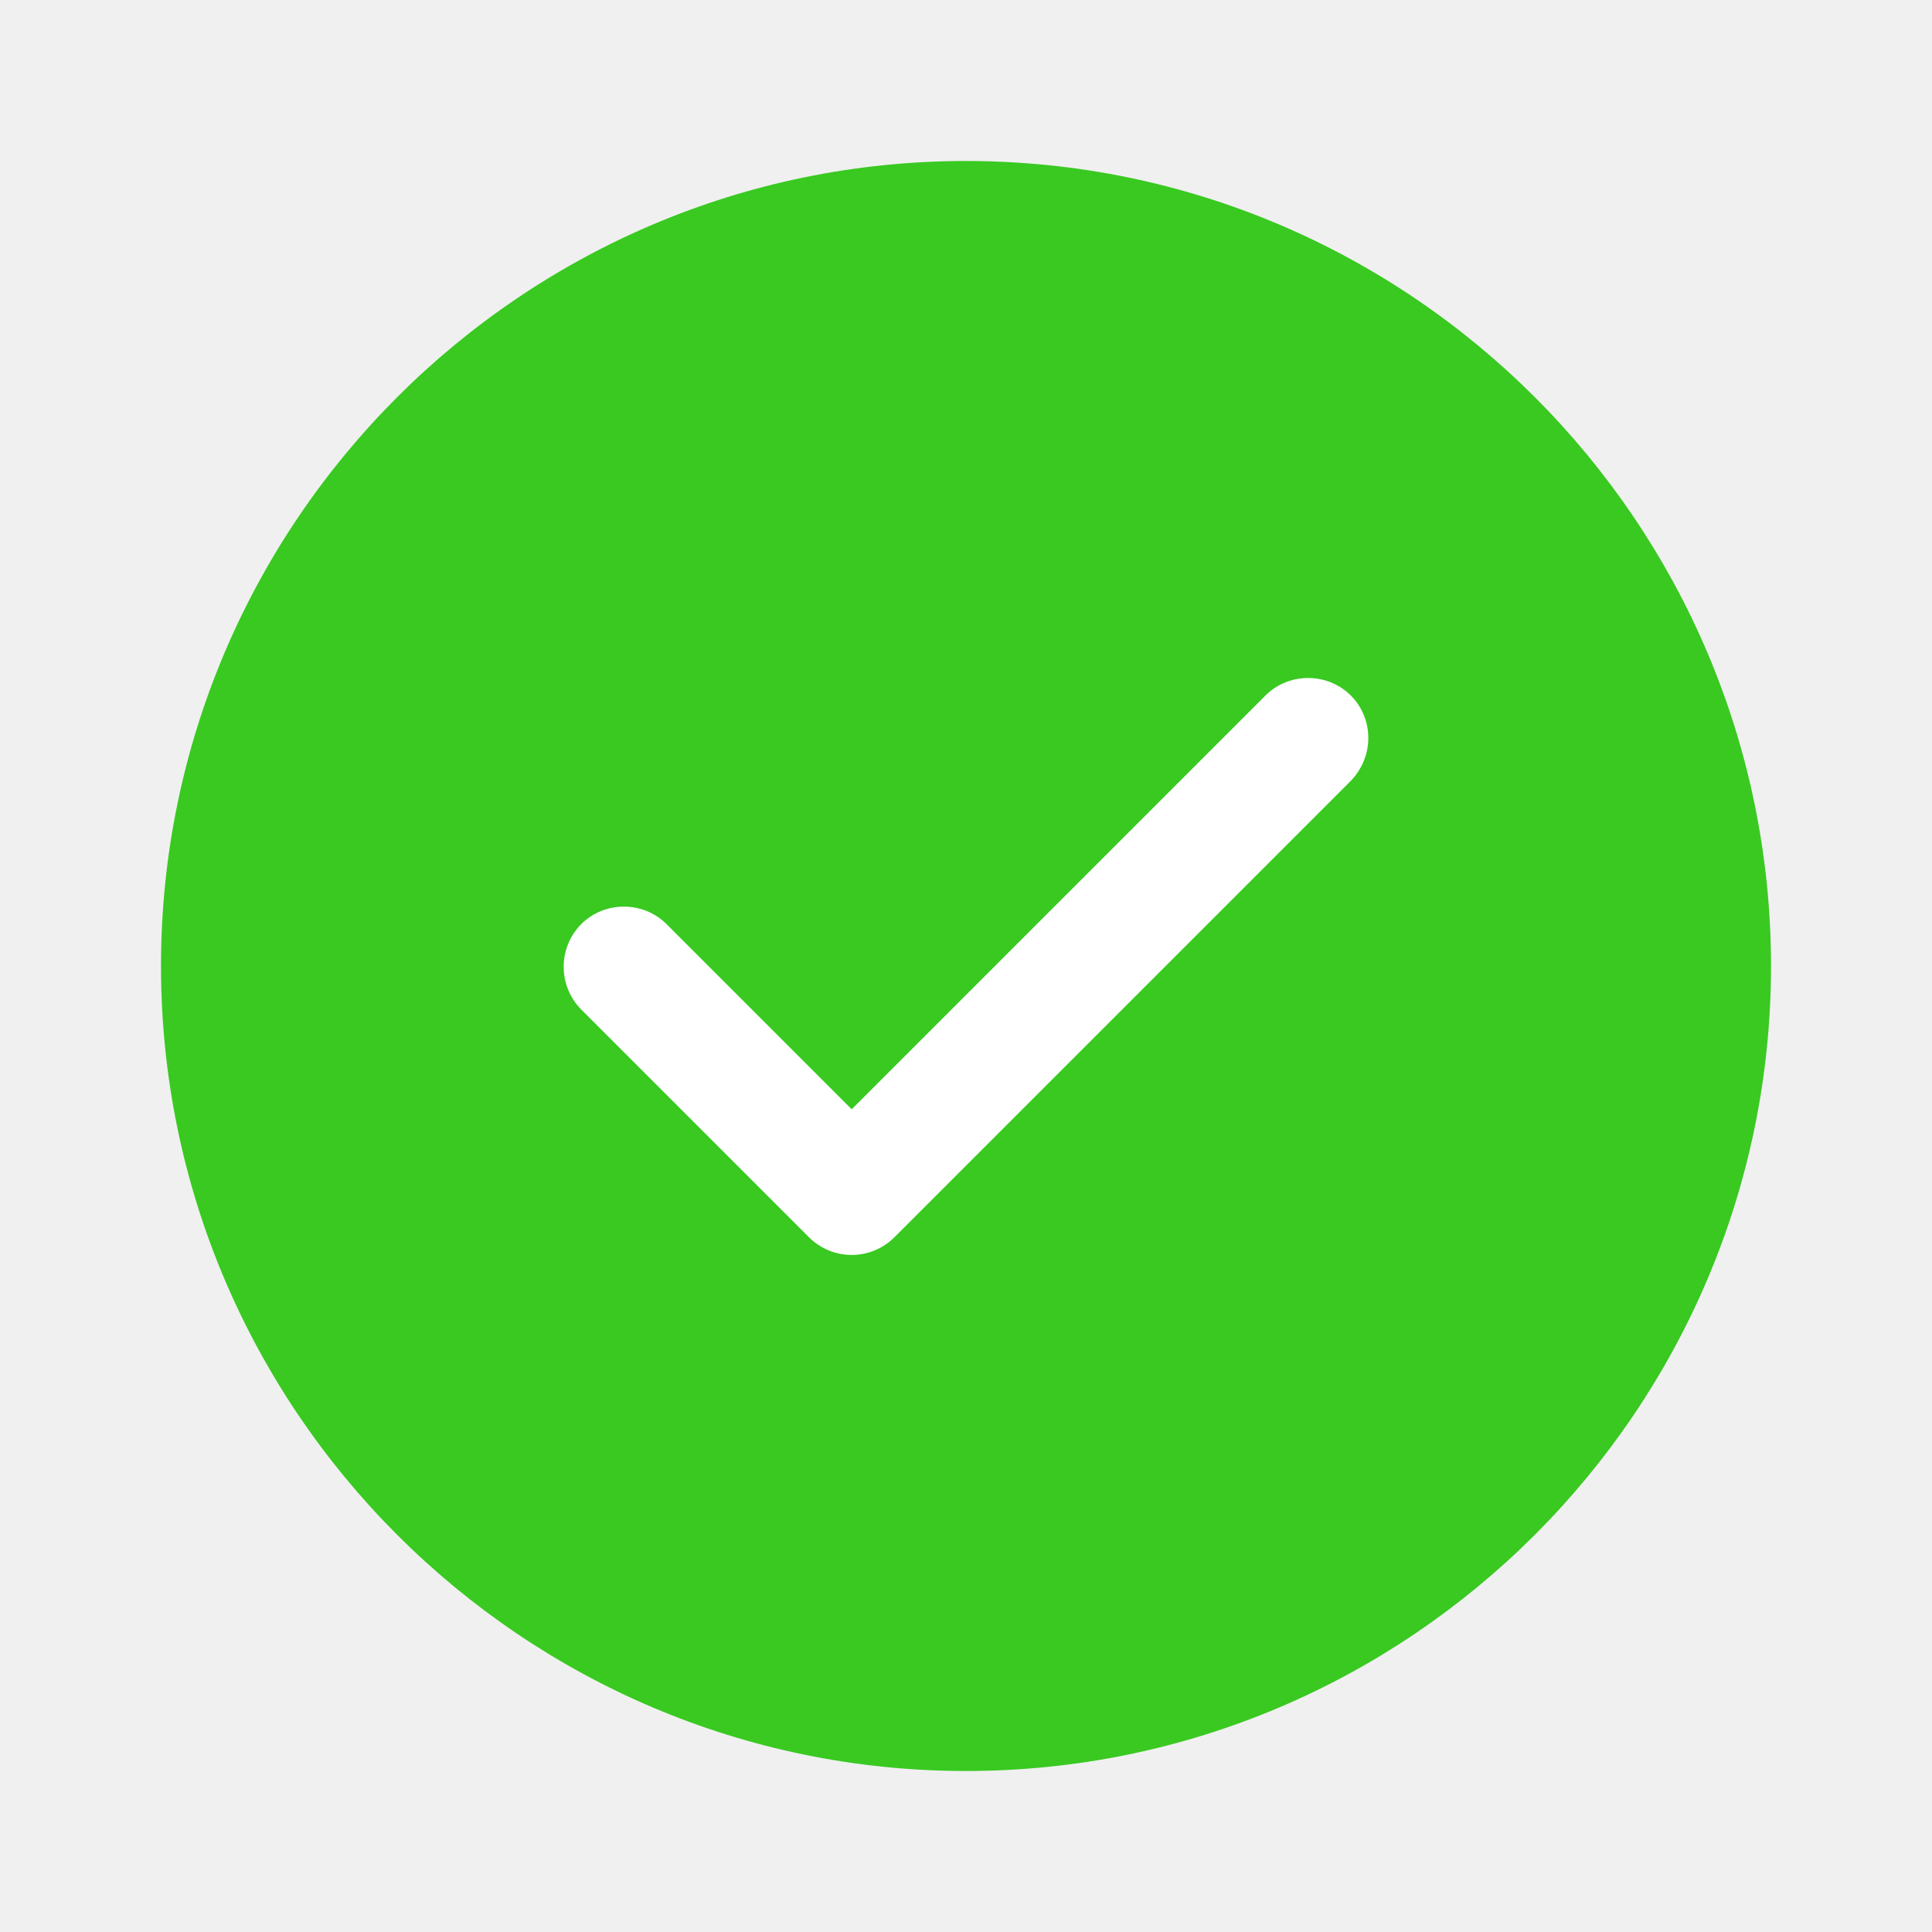
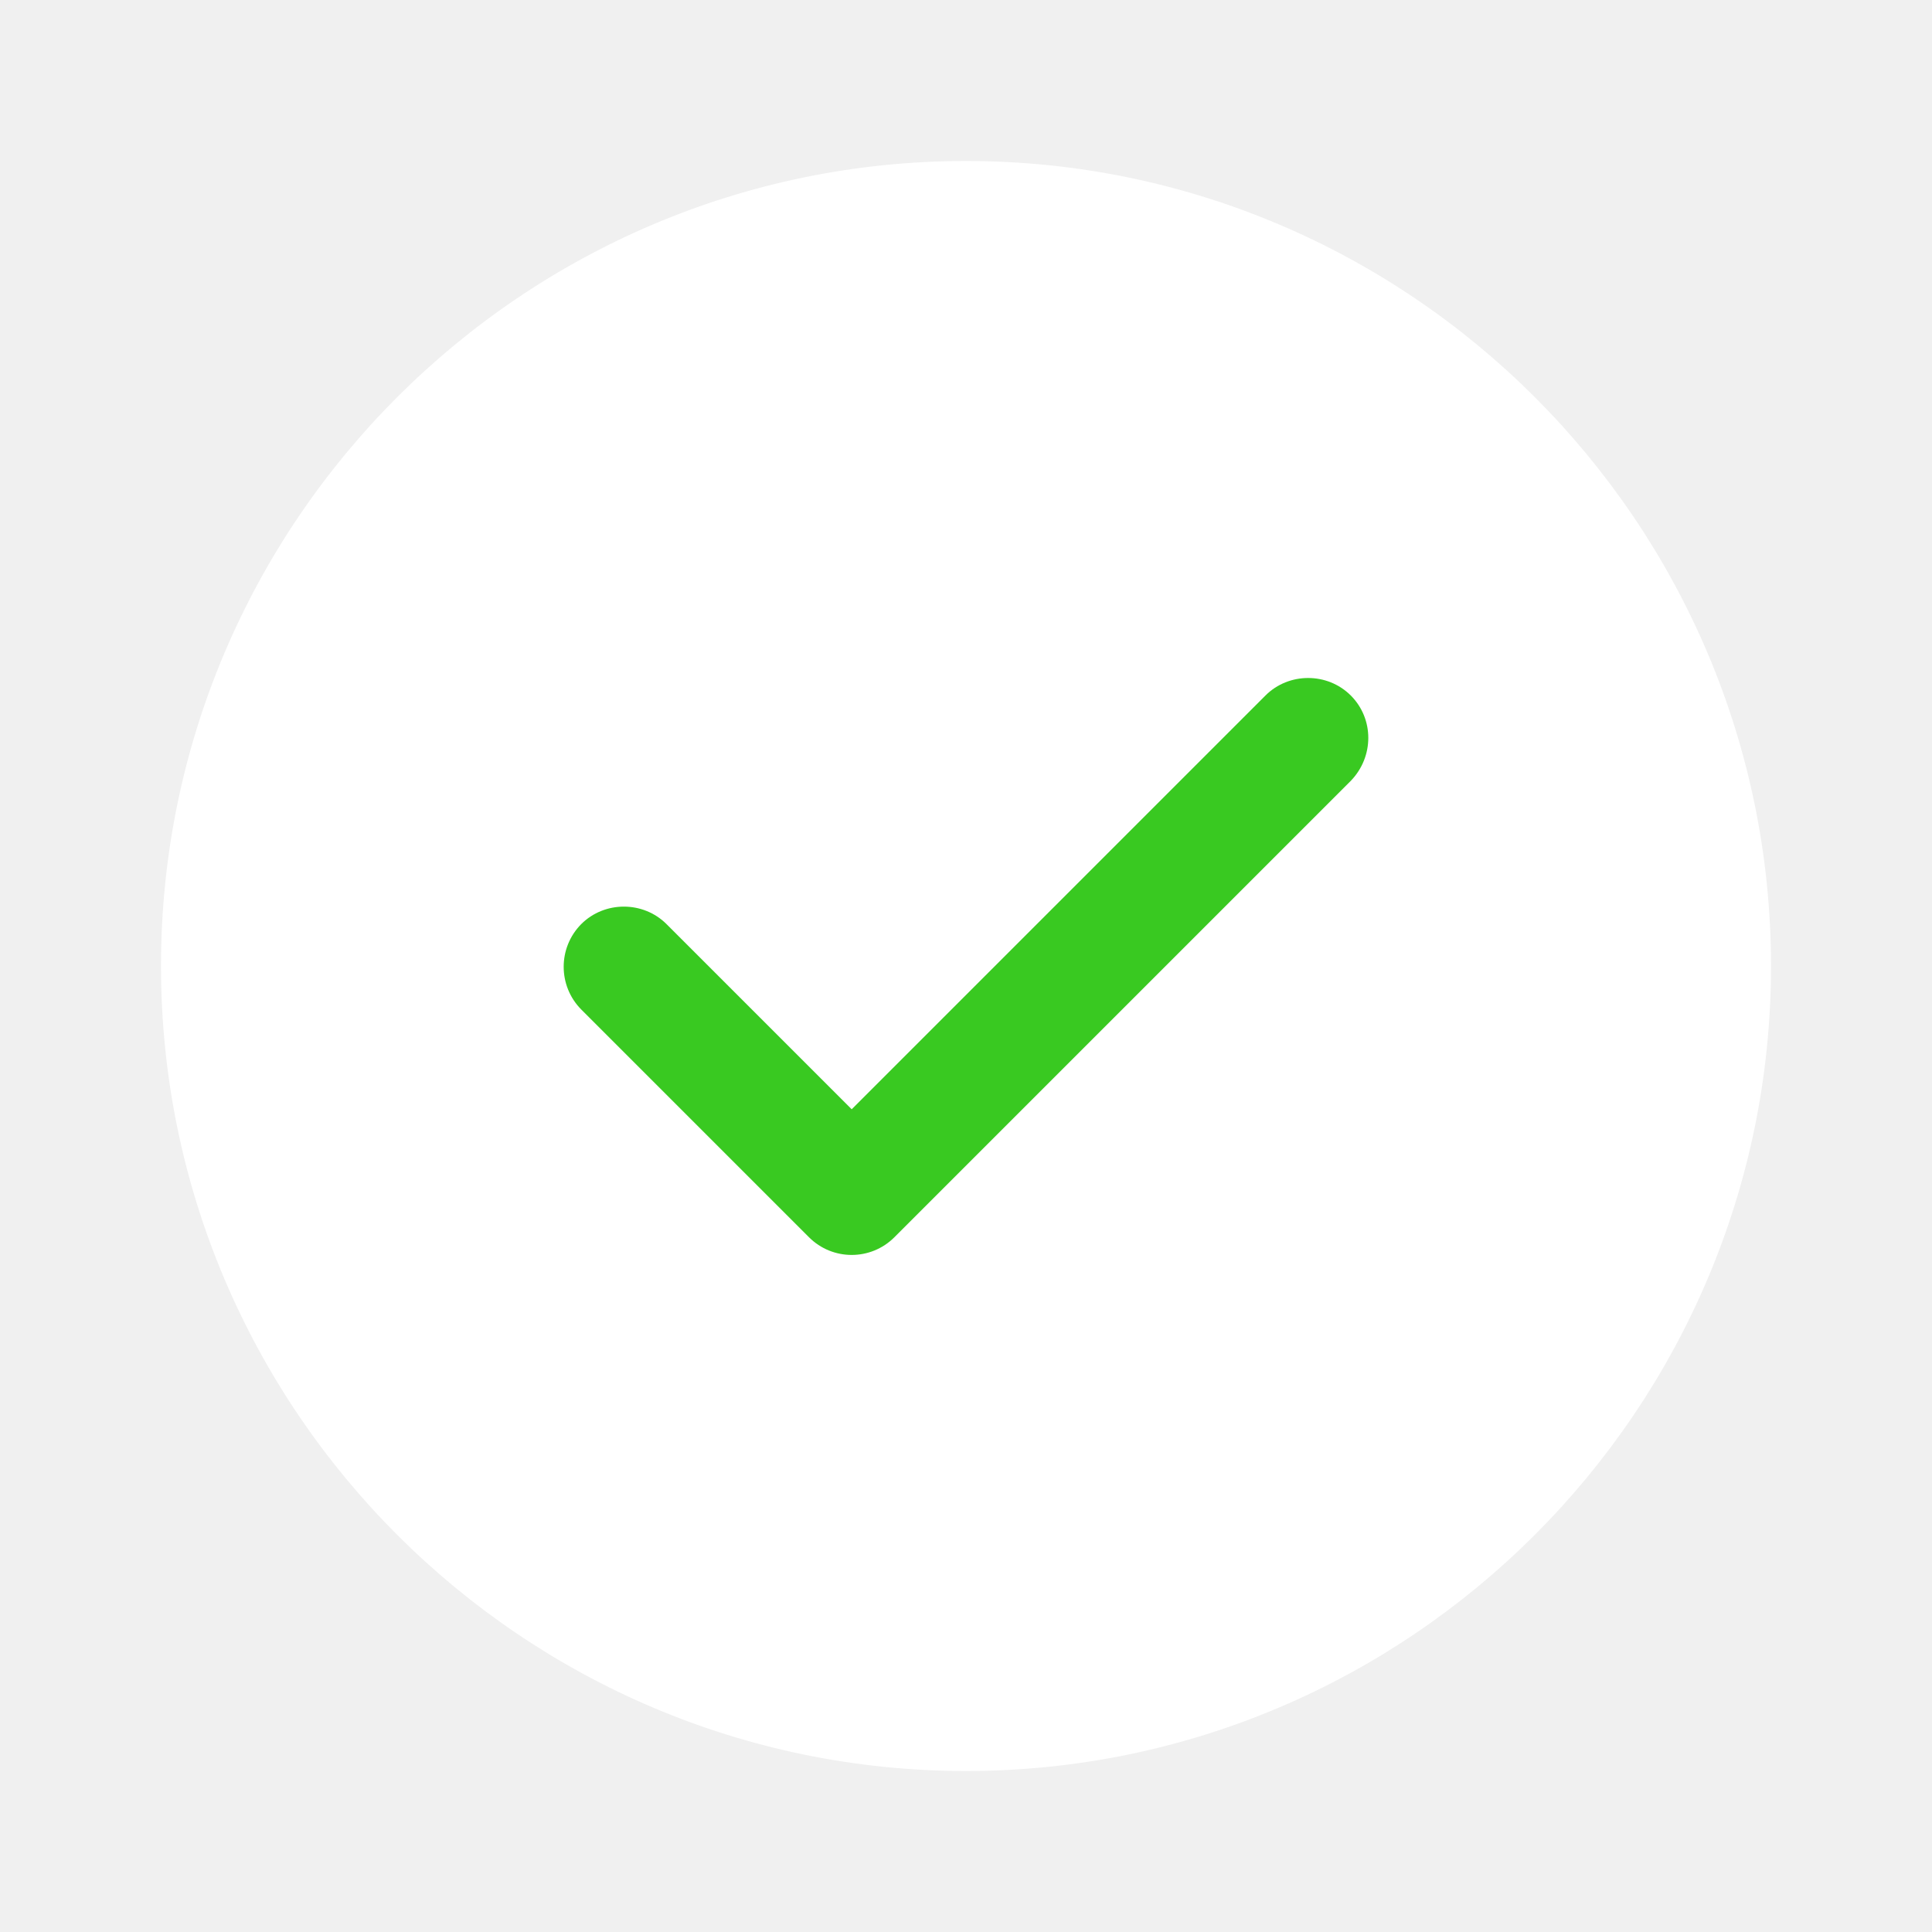
<svg xmlns="http://www.w3.org/2000/svg" width="256" height="256" viewBox="0 0 256 256" fill="none">
-   <path d="M64 202.667h138.667V64H64v138.667Z" fill="white" />
-   <path d="M128 21.333C69.227 21.333 21.333 69.227 21.333 128s47.893 106.667 106.667 106.667 106.667 -47.893 106.667 -106.667S186.773 21.333 128 21.333Zm50.987 82.133 -60.48 60.48a8 8 0 0 1 -11.307 0l-30.187 -30.187a8.043 8.043 0 0 1 0 -11.307c3.093 -3.093 8.213 -3.093 11.307 0l24.533 24.533 54.827 -54.827c3.093 -3.093 8.213 -3.093 11.307 0 3.093 3.093 3.093 8.107 0 11.307Z" fill="#39C921" />
+   <path d="M64 202.667h138.667V64H64v138.667Z" fill="#39C921" />
+   <path d="M128 21.333C69.227 21.333 21.333 69.227 21.333 128s47.893 106.667 106.667 106.667 106.667 -47.893 106.667 -106.667S186.773 21.333 128 21.333Zm50.987 82.133 -60.48 60.48a8 8 0 0 1 -11.307 0l-30.187 -30.187a8.043 8.043 0 0 1 0 -11.307c3.093 -3.093 8.213 -3.093 11.307 0l24.533 24.533 54.827 -54.827c3.093 -3.093 8.213 -3.093 11.307 0 3.093 3.093 3.093 8.107 0 11.307Z" fill="#FFFFFF" />
</svg>
